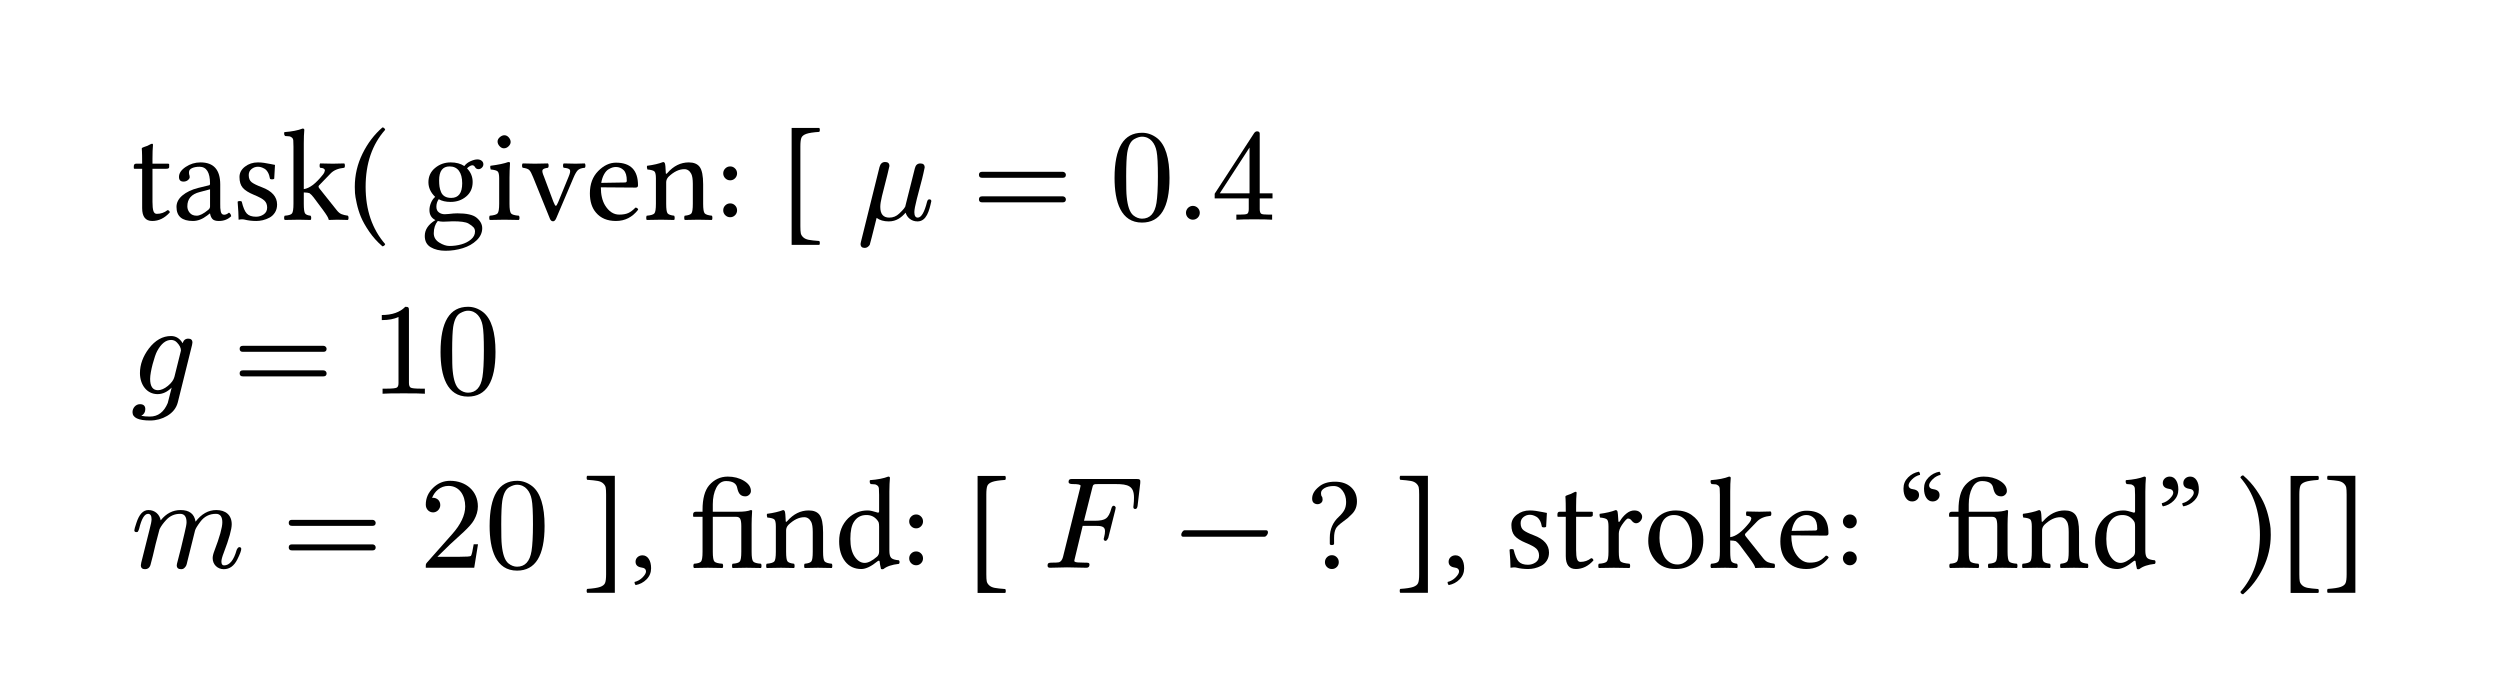
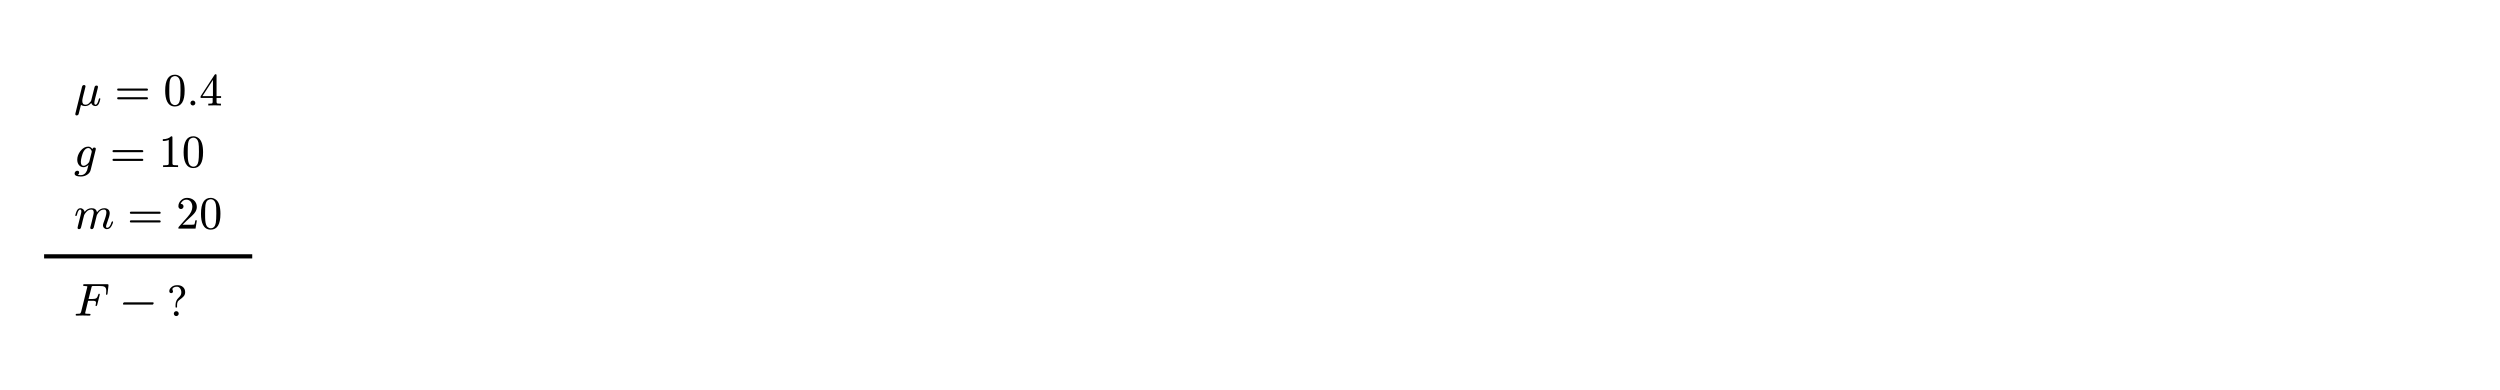
- <svg xmlns="http://www.w3.org/2000/svg" xmlns:xlink="http://www.w3.org/1999/xlink" class="typst-doc" viewBox="0 0 210.652 58.839" width="210.652pt" height="58.839pt">
+ <svg xmlns="http://www.w3.org/2000/svg" xmlns:xlink="http://www.w3.org/1999/xlink" class="typst-doc" viewBox="0 0 595.276 92.752" width="595.276pt" height="92.752pt">
  <g>
-     <g transform="translate(11 18.513)">
-       <g class="typst-text" transform="scale(1, -1)">
-         <use xlink:href="#g5670FDFD309248E80A4C3D75DDECEF54" x="0" fill="#000000" />
-         <use xlink:href="#g8C7082EEA90C35705C529569B9820E8C" x="3.475" fill="#000000" />
-         <use xlink:href="#gF313649039CC7068E00655CC82080ECB" x="8.497" fill="#000000" />
-         <use xlink:href="#gD7B693E2427948E5E488F8FE70F7E852" x="12.783" fill="#000000" />
-         <use xlink:href="#gB4AC13DDEAEE3E364BDD375095B20F50" x="18.412" fill="#000000" />
-         <use xlink:href="#gFB6442CAF5E693AA517BB5D7E53080F7" x="24.438" fill="#000000" />
-         <use xlink:href="#g431F4BEACB1C890751EF24C01954295C" x="29.938" fill="#000000" />
-         <use xlink:href="#gA77B3D14603009C57599548B168712C3" x="32.919" fill="#000000" />
-         <use xlink:href="#g6BAC3AFF4664EF130D5AAD718219BB62" x="38.296" fill="#000000" />
-         <use xlink:href="#g83CBC90E518938A7692C442DBEADA1DB" x="43.21" fill="#000000" />
-         <use xlink:href="#g839C14357D439966A9779E21776AF402" x="49.172" fill="#000000" />
-         <use xlink:href="#gE5FB5A046C08DD29B8070CA720E31146" x="54.517" fill="#000000" />
-       </g>
+     <g transform="translate(10.5 61.039)">
+       <path class="typst-shape" fill="none" stroke="#000000" stroke-width="1" stroke-linecap="butt" stroke-linejoin="miter" stroke-miterlimit="4" d="M 0 0 L 49.56 0 " />
    </g>
-     <g transform="translate(72.18213 18.513)">
+     <g transform="translate(17.6 25.113)">
      <g class="typst-text" transform="scale(1, -1)">
        <use xlink:href="#g65DC30D1A25E97FA19B4B280206A8DE2" x="0" fill="#000000" />
      </g>
    </g>
-     <g transform="translate(81.87068 18.513)">
+     <g transform="translate(27.28856 25.113)">
      <g class="typst-text" transform="scale(1, -1)">
        <use xlink:href="#gE84E5254AB3AE65EEE77069C091CAF9F" x="0" fill="#000000" />
      </g>
    </g>
-     <g transform="translate(93.48424 11)">
+     <g transform="translate(38.90211 17.6)">
      <g class="typst-group">
        <g>
          <g transform="translate(0 7.513)">
            <g class="typst-text" transform="scale(1, -1)">
              <use xlink:href="#g2D5CF817BFB34C4513FD74D3B5148D6F" x="0" fill="#000000" />
            </g>
          </g>
          <g transform="translate(5.5 7.513)">
            <g class="typst-text" transform="scale(1, -1)">
              <use xlink:href="#g312FCD979978CB2BB6191886778F699E" x="0" fill="#000000" />
            </g>
          </g>
          <g transform="translate(8.558 7.513)">
            <g class="typst-text" transform="scale(1, -1)">
              <use xlink:href="#gA21758B57EC83DAFBC1F3C7A6D5DEFAA" x="0" fill="#000000" />
            </g>
          </g>
        </g>
      </g>
    </g>
-     <g transform="translate(11 25.663)">
+     <g transform="translate(17.6 32.263)">
      <g class="typst-group">
        <g>
          <g transform="translate(0 7.513)">
            <g class="typst-text" transform="scale(1, -1)">
              <use xlink:href="#gAF0A7DA8AD3304B0FA06C937037E0B0B" x="0" fill="#000000" />
            </g>
          </g>
          <g transform="translate(8.577556 7.513)">
            <g class="typst-text" transform="scale(1, -1)">
              <use xlink:href="#gE84E5254AB3AE65EEE77069C091CAF9F" x="0" fill="#000000" />
            </g>
          </g>
          <g transform="translate(20.19111 0)">
            <g class="typst-group">
              <g>
                <g transform="translate(0 7.513)">
                  <g class="typst-text" transform="scale(1, -1)">
                    <use xlink:href="#gDA806F335A7CB2117A3E075AE08A5B7D" x="0" fill="#000000" />
                  </g>
                </g>
                <g transform="translate(5.5 7.513)">
                  <g class="typst-text" transform="scale(1, -1)">
                    <use xlink:href="#g2D5CF817BFB34C4513FD74D3B5148D6F" x="0" fill="#000000" />
                  </g>
                </g>
              </g>
            </g>
          </g>
        </g>
      </g>
    </g>
-     <g transform="translate(11 40.326)">
+     <g transform="translate(17.6 46.926)">
      <g class="typst-group">
        <g>
          <g transform="translate(0 7.513)">
            <g class="typst-text" transform="scale(1, -1)">
              <use xlink:href="#gF5D279A772E87DAB2229E35EE893D566" x="0" fill="#000000" />
            </g>
          </g>
          <g transform="translate(12.71356 7.513)">
            <g class="typst-text" transform="scale(1, -1)">
              <use xlink:href="#gE84E5254AB3AE65EEE77069C091CAF9F" x="0" fill="#000000" />
            </g>
          </g>
          <g transform="translate(24.32711 0)">
            <g class="typst-group">
              <g>
                <g transform="translate(0 7.513)">
                  <g class="typst-text" transform="scale(1, -1)">
                    <use xlink:href="#gF281C43E837CD60DAE061EF096485436" x="0" fill="#000000" />
                  </g>
                </g>
                <g transform="translate(5.5 7.513)">
                  <g class="typst-text" transform="scale(1, -1)">
                    <use xlink:href="#g2D5CF817BFB34C4513FD74D3B5148D6F" x="0" fill="#000000" />
                  </g>
                </g>
              </g>
            </g>
          </g>
-           <g transform="translate(35.32711 7.513)">
-             <g class="typst-text" transform="scale(1, -1)">
-               <use xlink:href="#gFEE18B1F80151BA55D74BA1A6BFEEFAE" x="2.75" fill="#000000" />
-               <use xlink:href="#g3F6CD693B26976214E41FE96D143D954" x="6.666" fill="#000000" />
-               <use xlink:href="#g2B0B0CFF6CF7FD864BAC08DA27576509" x="11.833" fill="#000000" />
-               <use xlink:href="#g83CBC90E518938A7692C442DBEADA1DB" x="17.988" fill="#000000" />
-               <use xlink:href="#gF93F6C2FB79347B593789DEA2E8305FB" x="23.95" fill="#000000" />
-               <use xlink:href="#g839C14357D439966A9779E21776AF402" x="29.514" fill="#000000" />
-               <use xlink:href="#gE5FB5A046C08DD29B8070CA720E31146" x="34.858" fill="#000000" />
-             </g>
-           </g>
-           <g transform="translate(76.85104 7.513)">
-             <g class="typst-text" transform="scale(1, -1)">
-               <use xlink:href="#g5E7D6CB61960DC625A9DDA6CC046950" x="0" fill="#000000" />
-             </g>
-           </g>
-           <g transform="translate(85.39804 7.513)">
-             <g class="typst-text" transform="scale(1, -1)">
-               <use xlink:href="#gF6BD46CB2AE72B9E3E6C847A8B95D32B" x="2.75" fill="#000000" />
-               <use xlink:href="#g2021C631908B34152944FF0649457F4A" x="13.659" fill="#000000" />
-               <use xlink:href="#gFEE18B1F80151BA55D74BA1A6BFEEFAE" x="21.189" fill="#000000" />
-               <use xlink:href="#g3F6CD693B26976214E41FE96D143D954" x="25.104" fill="#000000" />
-               <use xlink:href="#gF313649039CC7068E00655CC82080ECB" x="30.271" fill="#000000" />
-               <use xlink:href="#g5670FDFD309248E80A4C3D75DDECEF54" x="34.558" fill="#000000" />
-               <use xlink:href="#g65E1350832213748A7B79CAEE8C8B87D" x="38.033" fill="#000000" />
-               <use xlink:href="#g3360898389405FB9971E3C5C6F0CD2BB" x="42.034" fill="#000000" />
-               <use xlink:href="#gD7B693E2427948E5E488F8FE70F7E852" x="47.577" fill="#000000" />
-               <use xlink:href="#g6BAC3AFF4664EF130D5AAD718219BB62" x="53.206" fill="#000000" />
-               <use xlink:href="#g839C14357D439966A9779E21776AF402" x="58.121" fill="#000000" />
-               <use xlink:href="#gA80B12C0DDC7E176FCACE62746BFEE5" x="63.465" fill="#000000" />
-               <use xlink:href="#g2B0B0CFF6CF7FD864BAC08DA27576509" x="67.59" fill="#000000" />
-               <use xlink:href="#g83CBC90E518938A7692C442DBEADA1DB" x="73.745" fill="#000000" />
-               <use xlink:href="#gF93F6C2FB79347B593789DEA2E8305FB" x="79.707" fill="#000000" />
-               <use xlink:href="#g9D7D5091A6754C8EF6A373DC32C9B9A9" x="85.271" fill="#000000" />
-               <use xlink:href="#g291946BBDF77F602B030A28E9DF641C6" x="92.146" fill="#000000" />
-               <use xlink:href="#gE5FB5A046C08DD29B8070CA720E31146" x="95.423" fill="#000000" />
-               <use xlink:href="#gFEE18B1F80151BA55D74BA1A6BFEEFAE" x="99.338" fill="#000000" />
-             </g>
-           </g>
        </g>
+       </g>
+     </g>
+     <g transform="translate(17.6 75.152)">
+       <g class="typst-text" transform="scale(1, -1)">
+         <use xlink:href="#g5E7D6CB61960DC625A9DDA6CC046950" x="0" fill="#000000" />
+       </g>
+     </g>
+     <g transform="translate(26.147 75.152)">
+       <g class="typst-text" transform="scale(1, -1)">
+         <use xlink:href="#gF6BD46CB2AE72B9E3E6C847A8B95D32B" x="2.75" fill="#000000" />
+         <use xlink:href="#g2021C631908B34152944FF0649457F4A" x="13.659" fill="#000000" />
      </g>
    </g>
  </g>
  <defs id="glyph">
-     <symbol id="g5670FDFD309248E80A4C3D75DDECEF54" overflow="visible">
-       <path d="M 0.473 4.721 L 0.978 4.721 Q 0.978 5.14 0.972 5.414 Q 0.967 5.688 0.961 5.771 Q 0.956 5.854 0.951 5.908 Q 0.945 5.962 0.945 5.994 Q 0.945 6.075 1.187 6.145 Q 1.38 6.198 1.563 6.3 Q 1.746 6.397 1.805 6.402 Q 1.891 6.402 1.891 6.306 Q 1.848 5.865 1.848 5.146 L 1.848 4.721 L 3.169 4.721 Q 3.255 4.721 3.255 4.651 L 3.255 4.431 Q 3.255 4.286 2.992 4.292 L 1.848 4.292 L 1.848 1.509 Q 1.848 0.972 1.926 0.733 Q 2.003 0.494 2.213 0.494 Q 2.718 0.494 3.115 0.806 Q 3.282 0.795 3.309 0.618 Q 2.659 -0.107 1.826 -0.107 Q 0.978 -0.107 0.978 0.978 L 0.978 4.292 L 0.328 4.292 Q 0.274 4.292 0.274 4.356 L 0.274 4.501 Q 0.274 4.721 0.473 4.721 Z " />
-     </symbol>
-     <symbol id="g8C7082EEA90C35705C529569B9820E8C" overflow="visible">
-       <path d="M 3.223 2.562 L 2.353 2.331 Q 1.305 2.068 1.311 1.123 Q 1.311 0.827 1.512 0.583 Q 1.713 0.338 2.1 0.338 Q 2.476 0.338 3.067 0.827 Q 3.223 0.951 3.223 1.112 L 3.223 2.562 Z M 3.223 0.526 L 3.201 0.526 L 2.981 0.354 Q 2.385 -0.107 1.783 -0.107 Q 0.397 -0.107 0.397 1.08 Q 0.397 1.627 0.897 2.046 Q 1.396 2.465 2.213 2.675 L 3.158 2.906 Q 3.223 2.927 3.223 3.035 Q 3.223 4.463 2.331 4.463 Q 1.966 4.463 1.708 4.348 Q 1.45 4.232 1.45 4.001 Q 1.45 3.846 1.472 3.787 Q 1.504 3.722 1.509 3.588 Q 1.509 3.464 1.359 3.338 Q 1.208 3.212 0.988 3.212 Q 0.602 3.212 0.607 3.609 Q 0.607 4.071 1.174 4.45 Q 1.74 4.829 2.422 4.829 Q 4.082 4.829 4.082 2.97 L 4.082 1.354 Q 4.082 1.123 4.087 0.991 Q 4.093 0.859 4.125 0.704 Q 4.157 0.548 4.23 0.483 Q 4.302 0.419 4.41 0.419 Q 4.608 0.419 4.818 0.596 Q 4.974 0.51 5.006 0.295 Q 4.587 -0.113 3.958 -0.107 Q 3.583 -0.107 3.429 0.056 Q 3.276 0.22 3.223 0.526 Z " />
-     </symbol>
-     <symbol id="gF313649039CC7068E00655CC82080ECB" overflow="visible">
-       <path d="M 0.526 1.52 Q 0.58 1.574 0.698 1.574 Q 0.816 1.574 0.87 1.531 Q 1.047 0.784 1.3 0.518 Q 1.552 0.252 2.079 0.252 Q 2.433 0.252 2.723 0.451 Q 3.013 0.65 3.013 1.021 Q 3.013 1.386 2.788 1.606 Q 2.562 1.826 1.891 2.1 Q 1.23 2.374 0.956 2.694 Q 0.682 3.013 0.682 3.599 Q 0.682 4.114 1.144 4.471 Q 1.606 4.829 2.234 4.829 Q 2.487 4.829 2.75 4.791 Q 3.013 4.753 3.306 4.692 Q 3.599 4.63 3.674 4.619 Q 3.652 4.034 3.609 3.454 Q 3.556 3.4 3.432 3.4 Q 3.309 3.4 3.255 3.443 Q 3.201 3.771 3.075 3.991 Q 2.949 4.211 2.777 4.305 Q 2.605 4.399 2.479 4.431 Q 2.353 4.463 2.234 4.463 Q 1.939 4.463 1.7 4.273 Q 1.461 4.082 1.461 3.76 Q 1.461 3.346 1.711 3.156 Q 1.96 2.965 2.562 2.739 Q 3.851 2.261 3.851 1.278 Q 3.851 0.892 3.668 0.604 Q 3.486 0.317 3.201 0.169 Q 2.917 0.021 2.64 -0.043 Q 2.363 -0.107 2.1 -0.107 Q 1.563 -0.107 1.101 0.011 Q 1.026 0.032 0.881 0.032 Q 0.773 0.032 0.607 0 Q 0.602 0.575 0.526 1.52 Z " />
-     </symbol>
-     <symbol id="gD7B693E2427948E5E488F8FE70F7E852" overflow="visible">
-       <path d="M 0.945 1.343 L 0.945 6.15 Q 0.945 6.504 0.929 6.679 Q 0.913 6.854 0.792 6.937 Q 0.671 7.02 0.604 7.025 Q 0.537 7.031 0.242 7.052 Q 0.118 7.176 0.177 7.38 Q 1.155 7.455 1.713 7.681 Q 1.858 7.681 1.858 7.568 Q 1.815 7.127 1.815 6.413 L 1.815 2.578 Q 2.17 2.626 2.562 2.917 Q 2.959 3.212 3.443 3.819 Q 3.497 3.883 3.531 3.956 Q 3.566 4.028 3.588 4.125 Q 3.609 4.222 3.51 4.294 Q 3.411 4.367 3.19 4.377 Q 3.147 4.42 3.147 4.552 Q 3.147 4.684 3.19 4.743 Q 3.695 4.721 4.27 4.721 Q 4.721 4.721 5.226 4.743 Q 5.28 4.689 5.28 4.555 Q 5.28 4.42 5.226 4.377 Q 4.458 4.302 4.071 3.894 L 3.104 2.895 Q 3.062 2.852 3.056 2.782 Q 3.056 2.729 3.137 2.626 L 4.587 0.806 Q 4.786 0.553 4.99 0.47 Q 5.194 0.387 5.532 0.338 Q 5.586 0.285 5.586 0.153 Q 5.586 0.021 5.532 -0.021 Q 5.092 0 4.63 0 Q 4.388 0 3.948 -0.021 Q 3.905 -0.021 3.905 0.032 Q 3.883 0.209 3.443 0.806 L 2.643 1.88 Q 2.465 2.116 2.288 2.24 Q 2.143 2.288 1.815 2.299 L 1.815 1.343 Q 1.815 0.693 1.92 0.534 Q 2.025 0.376 2.385 0.338 Q 2.438 0.285 2.441 0.153 Q 2.444 0.021 2.385 -0.021 Q 1.88 0 1.386 0 Q 0.935 0 0.209 -0.021 Q 0.156 0.021 0.156 0.153 Q 0.156 0.285 0.209 0.338 Q 0.693 0.371 0.819 0.526 Q 0.945 0.682 0.945 1.343 Z " />
-     </symbol>
-     <symbol id="gB4AC13DDEAEE3E364BDD375095B20F50" overflow="visible">
-       <path d="M 0.483 2.771 Q 0.483 4.243 1.133 5.564 Q 1.783 6.886 2.814 7.777 Q 2.981 7.767 3.045 7.579 Q 1.396 5.72 1.396 2.771 Q 1.396 -0.156 3.045 -2.057 Q 2.992 -2.213 2.814 -2.245 Q 2.165 -1.687 1.697 -1.002 Q 1.23 -0.317 1.004 0.226 Q 0.779 0.768 0.647 1.37 Q 0.516 1.971 0.5 2.24 Q 0.483 2.508 0.483 2.771 Z " />
-     </symbol>
-     <symbol id="gFB6442CAF5E693AA517BB5D7E53080F7" overflow="visible">
-       <path d="M 3.507 3.067 Q 3.507 3.749 3.233 4.12 Q 2.959 4.49 2.444 4.49 Q 1.563 4.49 1.563 3.319 Q 1.563 3.013 1.595 2.788 Q 1.627 2.562 1.727 2.326 Q 1.826 2.089 2.041 1.963 Q 2.256 1.837 2.583 1.837 Q 3.507 1.837 3.507 3.067 Z M 1.45 -0.107 Q 1.112 -0.516 1.112 -1.144 Q 1.112 -1.638 1.574 -1.926 Q 2.036 -2.213 2.433 -2.213 Q 2.949 -2.213 3.432 -2.079 Q 3.916 -1.944 4.251 -1.66 Q 4.587 -1.375 4.587 -0.999 Q 4.587 -0.79 4.466 -0.647 Q 4.345 -0.505 4.028 -0.317 Q 3.69 -0.129 2.696 -0.134 Q 2.643 -0.134 2.366 -0.15 Q 2.089 -0.167 1.891 -0.167 Q 1.649 -0.161 1.45 -0.107 Z M 4.882 4.259 Q 4.673 4.259 4.576 4.453 Q 4.49 4.587 4.356 4.587 Q 4.259 4.587 4.12 4.498 Q 3.98 4.41 3.916 4.324 Q 4.388 3.84 4.388 3.18 Q 4.388 2.412 3.843 1.955 Q 3.298 1.499 2.53 1.499 Q 1.923 1.499 1.531 1.729 Q 1.332 1.456 1.332 1.09 Q 1.332 0.773 1.542 0.618 Q 1.751 0.462 2.036 0.462 L 2.363 0.483 Q 2.804 0.537 3.104 0.537 Q 4.27 0.537 4.71 0.177 Q 5.194 -0.22 5.194 -0.714 Q 5.194 -1.284 4.727 -1.732 Q 4.259 -2.181 3.558 -2.398 Q 2.857 -2.616 2.1 -2.616 Q 1.364 -2.616 0.859 -2.32 Q 0.354 -2.025 0.354 -1.364 Q 0.354 -0.575 1.251 -0.032 Q 0.747 0.22 0.747 0.816 Q 0.747 1.112 0.878 1.426 Q 1.01 1.74 1.23 1.923 Q 0.661 2.471 0.661 3.158 Q 0.661 3.894 1.222 4.361 Q 1.783 4.829 2.541 4.829 Q 3.223 4.829 3.685 4.522 Q 3.883 4.786 4.214 4.933 Q 4.544 5.081 4.786 5.081 Q 5.006 5.081 5.148 4.966 Q 5.291 4.85 5.291 4.673 Q 5.291 4.506 5.164 4.383 Q 5.038 4.259 4.882 4.259 Z " />
-     </symbol>
-     <symbol id="g431F4BEACB1C890751EF24C01954295C" overflow="visible">
-       <path d="M 0.988 6.59 Q 0.988 6.789 1.176 6.953 Q 1.364 7.117 1.563 7.117 Q 1.772 7.117 1.931 6.934 Q 2.089 6.751 2.089 6.547 Q 2.089 6.359 1.915 6.188 Q 1.74 6.016 1.52 6.016 Q 1.321 6.016 1.155 6.198 Q 0.988 6.381 0.988 6.59 Z M 1.993 1.343 Q 1.993 0.682 2.124 0.529 Q 2.256 0.376 2.782 0.338 Q 2.836 0.285 2.836 0.153 Q 2.836 0.021 2.782 -0.021 Q 2.057 0 1.563 0 Q 1.058 0 0.328 -0.021 Q 0.285 0.021 0.285 0.153 Q 0.285 0.285 0.328 0.338 Q 0.854 0.381 0.988 0.532 Q 1.123 0.682 1.123 1.343 L 1.123 3.486 Q 1.123 3.948 0.996 4.069 Q 0.87 4.189 0.408 4.232 Q 0.344 4.42 0.387 4.544 Q 1.407 4.678 1.891 4.861 Q 2.036 4.861 2.036 4.786 Q 1.993 4.082 1.993 3.534 L 1.993 1.343 Z " />
-     </symbol>
-     <symbol id="gA77B3D14603009C57599548B168712C3" overflow="visible">
-       <path d="M 3.577 4.377 Q 3.523 4.42 3.521 4.552 Q 3.518 4.684 3.577 4.743 Q 4.125 4.721 4.587 4.721 Q 4.915 4.721 5.355 4.743 Q 5.409 4.689 5.411 4.555 Q 5.414 4.42 5.355 4.377 Q 4.936 4.34 4.767 4.168 Q 4.598 3.996 4.415 3.566 L 2.949 0.124 Q 2.841 -0.129 2.686 -0.134 Q 2.498 -0.134 2.412 0.097 L 1.004 3.577 Q 0.822 4.039 0.677 4.184 Q 0.532 4.329 0.124 4.377 Q 0.07 4.42 0.067 4.552 Q 0.064 4.684 0.124 4.743 Q 0.784 4.721 1.144 4.721 Q 1.531 4.721 2.256 4.743 Q 2.31 4.689 2.31 4.555 Q 2.31 4.42 2.256 4.377 Q 1.842 4.324 1.791 4.179 Q 1.74 4.034 1.912 3.642 L 2.707 1.52 Q 2.841 1.182 2.911 1.168 Q 2.981 1.155 3.115 1.482 L 4.001 3.642 Q 4.179 4.061 4.098 4.203 Q 4.018 4.345 3.577 4.377 Z " />
-     </symbol>
-     <symbol id="g6BAC3AFF4664EF130D5AAD718219BB62" overflow="visible">
-       <path d="M 1.364 3.104 L 3.357 3.137 Q 3.523 3.137 3.518 3.287 Q 3.518 3.916 3.25 4.179 Q 2.981 4.442 2.605 4.442 Q 2.46 4.442 2.32 4.404 Q 2.181 4.367 1.977 4.246 Q 1.772 4.125 1.606 3.83 Q 1.439 3.534 1.364 3.104 Z M 4.249 1.021 Q 4.437 1.01 4.479 0.849 Q 3.744 -0.107 2.605 -0.107 Q 1.515 -0.107 0.924 0.596 Q 0.408 1.192 0.408 2.224 Q 0.408 3.389 1.106 4.098 Q 1.805 4.807 2.605 4.807 Q 4.463 4.807 4.463 2.895 Q 4.463 2.707 4.259 2.707 L 1.332 2.729 Q 1.332 1.805 1.681 1.219 Q 2.165 0.43 2.884 0.43 Q 3.346 0.43 3.639 0.561 Q 3.932 0.693 4.249 1.021 Z " />
-     </symbol>
-     <symbol id="g83CBC90E518938A7692C442DBEADA1DB" overflow="visible">
-       <path d="M 2.025 3.937 Q 2.804 4.829 3.83 4.829 Q 4.458 4.829 4.743 4.453 Q 5.038 4.055 5.038 2.981 L 5.038 1.343 Q 5.038 0.693 5.164 0.54 Q 5.291 0.387 5.774 0.338 Q 5.817 0.285 5.817 0.153 Q 5.817 0.021 5.774 -0.021 Q 5.113 0 4.608 0 Q 4.146 0 3.486 -0.021 Q 3.443 0.032 3.443 0.164 Q 3.443 0.295 3.486 0.338 Q 3.937 0.381 4.052 0.537 Q 4.168 0.693 4.168 1.343 L 4.168 3.013 Q 4.168 3.599 4.039 3.862 Q 3.83 4.259 3.454 4.259 Q 2.782 4.259 2.111 3.609 Q 1.923 3.4 1.923 3.147 L 1.923 1.343 Q 1.923 0.693 2.038 0.54 Q 2.154 0.387 2.594 0.338 Q 2.637 0.285 2.64 0.153 Q 2.643 0.021 2.594 -0.021 Q 1.934 0 1.499 0 Q 0.951 0 0.285 -0.021 Q 0.242 0.021 0.242 0.153 Q 0.242 0.285 0.285 0.338 Q 0.8 0.381 0.929 0.532 Q 1.058 0.682 1.058 1.343 L 1.058 3.486 Q 1.058 3.948 0.932 4.069 Q 0.806 4.189 0.338 4.232 Q 0.274 4.42 0.317 4.544 Q 1.133 4.651 1.67 4.861 Q 1.756 4.861 1.805 4.775 Q 1.869 4.641 1.891 3.937 Q 1.891 3.792 2.025 3.937 Z " />
-     </symbol>
-     <symbol id="g839C14357D439966A9779E21776AF402" overflow="visible">
-       <path d="M 0.768 3.905 Q 0.768 4.146 0.94 4.318 Q 1.112 4.49 1.354 4.49 Q 1.595 4.49 1.764 4.318 Q 1.934 4.146 1.934 3.905 Q 1.934 3.663 1.764 3.491 Q 1.595 3.319 1.354 3.319 Q 1.112 3.319 0.94 3.491 Q 0.768 3.663 0.768 3.905 Z M 0.768 0.792 Q 0.768 1.037 0.94 1.206 Q 1.112 1.375 1.354 1.375 Q 1.595 1.375 1.764 1.206 Q 1.934 1.037 1.934 0.792 Q 1.934 0.548 1.764 0.379 Q 1.595 0.209 1.354 0.209 Q 1.112 0.209 0.94 0.379 Q 0.768 0.548 0.768 0.792 Z " />
-     </symbol>
-     <symbol id="gE5FB5A046C08DD29B8070CA720E31146" overflow="visible">
-       <path d="M 1.187 -2.122 L 1.187 7.734 L 3.518 7.734 Q 3.561 7.681 3.564 7.571 Q 3.566 7.46 3.518 7.401 Q 2.739 7.348 2.42 7.232 Q 2.1 7.117 2.011 6.907 Q 1.923 6.698 1.923 6.171 L 1.923 -0.548 Q 1.923 -0.956 1.958 -1.139 Q 1.993 -1.321 2.162 -1.48 Q 2.331 -1.638 2.629 -1.695 Q 2.927 -1.751 3.518 -1.794 Q 3.561 -1.848 3.564 -1.958 Q 3.566 -2.068 3.518 -2.122 L 1.187 -2.122 Z " />
-     </symbol>
    <symbol id="g65DC30D1A25E97FA19B4B280206A8DE2" overflow="visible">
      <path d="M 6.292 1.562 C 6.292 1.661 6.237 1.716 6.116 1.716 C 6.028 1.716 5.962 1.639 5.929 1.496 C 5.709 0.616 5.445 0.176 5.148 0.176 C 4.961 0.176 4.862 0.33 4.862 0.638 C 4.862 0.825 4.928 1.199 5.071 1.749 L 5.379 2.926 C 5.478 3.322 5.566 3.597 5.632 3.938 L 5.698 4.246 C 5.72 4.323 5.731 4.378 5.731 4.4 C 5.731 4.631 5.61 4.741 5.368 4.741 C 5.126 4.741 4.972 4.609 4.906 4.334 L 4.114 1.188 C 4.114 1.067 3.938 0.847 3.586 0.517 C 3.344 0.286 3.069 0.176 2.75 0.176 C 2.244 0.176 1.991 0.473 1.991 1.078 C 1.991 1.287 2.035 1.584 2.134 1.991 L 2.596 3.817 C 2.684 4.158 2.739 4.4 2.761 4.521 C 2.761 4.752 2.64 4.862 2.398 4.862 C 2.156 4.862 2.002 4.719 1.925 4.433 L 0.363 -1.859 C 0.341 -1.947 0.33 -2.002 0.33 -2.035 C 0.33 -2.266 0.451 -2.376 0.682 -2.376 C 0.847 -2.376 0.979 -2.288 1.1 -2.123 C 1.133 -2.046 1.32 -1.287 1.683 0.154 C 1.947 -0.044 2.288 -0.143 2.706 -0.143 C 3.355 -0.143 3.784 0.198 4.125 0.594 C 4.246 0.187 4.609 -0.143 5.126 -0.143 C 5.885 -0.143 6.116 0.748 6.292 1.562 Z " />
    </symbol>
    <symbol id="gE84E5254AB3AE65EEE77069C091CAF9F" overflow="visible">
      <path d="M 7.678 4.037 L 0.88 4.037 C 0.704 4.037 0.616 3.949 0.616 3.784 C 0.616 3.619 0.704 3.531 0.88 3.531 L 7.678 3.531 C 7.854 3.531 7.942 3.619 7.942 3.784 C 7.942 3.916 7.821 4.037 7.678 4.037 Z M 7.678 1.969 L 0.88 1.969 C 0.704 1.969 0.616 1.881 0.616 1.716 C 0.616 1.551 0.704 1.463 0.88 1.463 L 7.678 1.463 C 7.854 1.463 7.942 1.551 7.942 1.716 C 7.942 1.859 7.821 1.969 7.678 1.969 Z " />
    </symbol>
    <symbol id="g2D5CF817BFB34C4513FD74D3B5148D6F" overflow="visible">
      <path d="M 2.739 -0.242 C 4.29 -0.242 5.06 1.012 5.06 3.52 C 5.06 5.203 4.708 6.325 4.015 6.875 C 3.63 7.172 3.201 7.326 2.75 7.326 C 1.199 7.326 0.429 6.061 0.429 3.52 C 0.429 1.496 0.968 -0.242 2.739 -0.242 Z M 3.971 5.764 C 4.048 5.379 4.081 4.675 4.081 3.652 C 4.081 2.64 4.037 1.892 3.96 1.408 C 3.817 0.528 3.41 0.088 2.739 0.088 C 2.486 0.088 2.233 0.187 2.002 0.374 C 1.705 0.627 1.529 1.144 1.452 1.936 C 1.419 2.211 1.408 2.783 1.408 3.652 C 1.408 4.609 1.441 5.28 1.496 5.643 C 1.595 6.248 1.793 6.633 2.101 6.798 C 2.343 6.93 2.552 6.996 2.739 6.996 C 3.454 6.996 3.85 6.413 3.971 5.764 Z " />
    </symbol>
    <symbol id="g312FCD979978CB2BB6191886778F699E" overflow="visible">
      <path d="M 2.112 0.583 C 2.112 0.902 1.848 1.166 1.529 1.166 C 1.21 1.166 0.946 0.902 0.946 0.583 C 0.946 0.264 1.21 0 1.529 0 C 1.848 0 2.112 0.264 2.112 0.583 Z " />
    </symbol>
    <symbol id="gA21758B57EC83DAFBC1F3C7A6D5DEFAA" overflow="visible">
      <path d="M 3.883 7.447 C 3.784 7.447 3.696 7.392 3.63 7.293 L 0.308 2.189 L 0.308 1.793 L 3.179 1.793 L 3.179 0.891 C 3.179 0.693 3.135 0.561 3.058 0.506 C 2.981 0.451 2.772 0.429 2.409 0.429 L 2.134 0.429 L 2.134 0 C 2.453 0.022 2.959 0.033 3.641 0.033 C 4.323 0.033 4.829 0.022 5.148 0 L 5.148 0.429 L 4.873 0.429 C 4.51 0.429 4.301 0.451 4.224 0.506 C 4.147 0.561 4.103 0.693 4.103 0.891 L 4.103 1.793 L 5.181 1.793 L 5.181 2.222 L 4.103 2.222 L 4.103 7.26 C 4.103 7.37 4.026 7.447 3.883 7.447 Z M 3.245 6.083 L 3.245 2.222 L 0.737 2.222 Z " />
    </symbol>
    <symbol id="gAF0A7DA8AD3304B0FA06C937037E0B0B" overflow="visible">
      <path d="M 0.165 -1.551 C 0.165 -2.024 0.66 -2.255 1.65 -2.255 C 2.167 -2.255 2.651 -2.123 3.08 -1.87 C 3.564 -1.584 3.861 -1.199 3.982 -0.726 L 5.181 4.103 C 5.203 4.213 5.214 4.279 5.214 4.312 C 5.214 4.532 5.093 4.642 4.862 4.642 C 4.62 4.642 4.466 4.51 4.389 4.257 C 4.147 4.664 3.817 4.862 3.41 4.862 C 2.706 4.862 2.079 4.51 1.54 3.806 C 1.045 3.146 0.792 2.453 0.792 1.738 C 0.792 0.781 1.353 -0.033 2.277 -0.033 C 2.706 -0.033 3.102 0.154 3.465 0.517 L 3.135 -0.781 C 2.816 -1.54 2.321 -1.925 1.628 -1.925 C 1.342 -1.925 1.1 -1.903 0.902 -1.859 C 1.133 -1.738 1.243 -1.551 1.243 -1.298 C 1.243 -1.023 1.089 -0.88 0.792 -0.88 C 0.44 -0.88 0.165 -1.199 0.165 -1.551 Z M 3.916 4.312 C 4.136 4.081 4.246 3.861 4.246 3.641 C 4.246 3.63 4.235 3.575 4.213 3.498 L 3.696 1.419 C 3.63 1.166 3.443 0.902 3.146 0.66 C 2.849 0.418 2.563 0.297 2.31 0.297 C 1.87 0.297 1.65 0.616 1.65 1.254 C 1.65 1.859 2.024 3.201 2.244 3.597 C 2.585 4.224 2.97 4.532 3.421 4.532 C 3.619 4.532 3.784 4.455 3.916 4.312 Z " />
    </symbol>
    <symbol id="gDA806F335A7CB2117A3E075AE08A5B7D" overflow="visible">
      <path d="M 2.959 7.326 C 2.508 6.864 1.848 6.633 0.979 6.633 L 0.979 6.204 C 1.551 6.204 2.024 6.292 2.387 6.468 L 2.387 0.902 C 2.387 0.704 2.343 0.572 2.244 0.517 C 2.145 0.462 1.87 0.429 1.43 0.429 L 1.045 0.429 L 1.045 0 C 1.32 0.022 1.914 0.033 2.827 0.033 C 3.74 0.033 4.334 0.022 4.609 0 L 4.609 0.429 L 4.224 0.429 C 3.773 0.429 3.498 0.462 3.41 0.517 C 3.322 0.572 3.267 0.704 3.267 0.902 L 3.267 6.996 C 3.267 7.26 3.245 7.326 2.959 7.326 Z " />
    </symbol>
    <symbol id="gF5D279A772E87DAB2229E35EE893D566" overflow="visible">
      <path d="M 7.227 4.862 C 6.556 4.862 5.973 4.532 5.478 3.883 C 5.379 4.532 4.961 4.862 4.213 4.862 C 3.564 4.862 3.003 4.576 2.541 3.993 C 2.453 4.477 2.068 4.862 1.507 4.862 C 1.056 4.862 0.726 4.499 0.495 3.784 C 0.374 3.432 0.319 3.223 0.319 3.157 C 0.319 3.058 0.374 3.003 0.495 3.003 C 0.55 3.003 0.583 3.014 0.616 3.036 C 0.671 3.135 0.704 3.212 0.726 3.289 C 0.924 4.125 1.177 4.543 1.474 4.543 C 1.672 4.543 1.771 4.389 1.771 4.081 C 1.771 3.938 1.716 3.641 1.595 3.19 L 0.968 0.693 C 0.924 0.561 0.869 0.275 0.869 0.209 C 0.869 -0.011 0.99 -0.121 1.221 -0.121 C 1.441 -0.121 1.595 -0.011 1.672 0.209 C 1.683 0.264 1.76 0.539 1.881 1.012 L 2.112 1.991 L 2.442 3.245 C 2.563 3.498 2.75 3.751 2.992 4.015 C 3.311 4.367 3.707 4.543 4.18 4.543 C 4.543 4.543 4.719 4.301 4.719 3.828 C 4.719 3.685 4.664 3.388 4.554 2.937 L 4.257 1.683 C 4.18 1.364 4.004 0.704 3.916 0.352 C 3.905 0.275 3.894 0.231 3.894 0.209 C 3.894 -0.011 4.015 -0.121 4.257 -0.121 C 4.378 -0.121 4.466 -0.088 4.543 -0.011 C 4.708 0.154 4.719 0.231 4.785 0.528 L 5.434 3.135 C 5.467 3.278 5.621 3.531 5.885 3.883 C 6.215 4.323 6.655 4.543 7.194 4.543 C 7.557 4.543 7.733 4.301 7.733 3.828 C 7.733 3.399 7.513 2.596 7.062 1.419 C 6.963 1.166 6.919 0.957 6.919 0.814 C 6.919 0.275 7.326 -0.121 7.854 -0.121 C 8.349 -0.121 8.723 0.154 8.998 0.704 C 9.218 1.144 9.328 1.441 9.328 1.584 C 9.328 1.683 9.273 1.738 9.152 1.738 C 9.075 1.727 8.998 1.628 8.943 1.507 C 8.701 0.638 8.349 0.198 7.876 0.198 C 7.733 0.198 7.656 0.308 7.656 0.517 C 7.656 0.682 7.722 0.924 7.854 1.265 C 8.305 2.442 8.525 3.245 8.525 3.663 C 8.525 4.444 8.008 4.862 7.227 4.862 Z " />
    </symbol>
    <symbol id="gF281C43E837CD60DAE061EF096485436" overflow="visible">
      <path d="M 2.607 7.326 C 2.046 7.326 1.573 7.128 1.166 6.732 C 0.759 6.336 0.55 5.874 0.55 5.313 C 0.55 4.939 0.825 4.664 1.166 4.664 C 1.496 4.664 1.771 4.95 1.771 5.28 C 1.771 5.643 1.507 5.896 1.155 5.896 C 1.122 5.896 1.1 5.896 1.078 5.885 C 1.287 6.424 1.771 6.897 2.464 6.897 C 3.366 6.897 3.872 6.116 3.872 5.17 C 3.872 4.433 3.498 3.641 2.75 2.805 L 0.682 0.473 C 0.539 0.308 0.55 0.319 0.55 0 L 4.631 0 L 4.95 1.98 L 4.587 1.98 C 4.499 1.419 4.422 1.1 4.356 1.001 C 4.301 0.946 3.971 0.924 3.366 0.924 L 1.529 0.924 L 2.596 1.969 C 3.344 2.673 4.29 3.432 4.609 4.015 C 4.829 4.4 4.939 4.785 4.939 5.17 C 4.939 6.468 3.927 7.326 2.607 7.326 Z " />
    </symbol>
-     <symbol id="gFEE18B1F80151BA55D74BA1A6BFEEFAE" overflow="visible">
-       <path d="M 2.729 7.745 L 2.729 -2.111 L 0.397 -2.111 Q 0.354 -2.068 0.354 -1.947 Q 0.354 -1.826 0.397 -1.783 Q 1.176 -1.729 1.496 -1.614 Q 1.815 -1.499 1.904 -1.289 Q 1.993 -1.08 1.993 -0.548 L 1.993 6.171 Q 1.993 6.58 1.958 6.76 Q 1.923 6.939 1.754 7.101 Q 1.584 7.262 1.286 7.315 Q 0.988 7.369 0.397 7.412 Q 0.354 7.455 0.354 7.579 Q 0.354 7.702 0.397 7.745 L 2.729 7.745 Z " />
-     </symbol>
-     <symbol id="g3F6CD693B26976214E41FE96D143D954" overflow="visible">
-       <path d="M 1.144 1.047 Q 1.472 1.047 1.67 0.749 Q 1.869 0.451 1.869 -0.043 Q 1.869 -0.591 1.485 -0.978 Q 1.101 -1.364 0.569 -1.461 Q 0.473 -1.364 0.473 -1.198 Q 0.87 -1.101 1.155 -0.808 Q 1.439 -0.516 1.439 -0.317 Q 1.439 -0.021 1.047 0.021 Q 0.564 0.097 0.559 0.505 Q 0.559 0.736 0.725 0.892 Q 0.892 1.047 1.144 1.047 Z " />
-     </symbol>
-     <symbol id="g2B0B0CFF6CF7FD864BAC08DA27576509" overflow="visible">
-       <path d="M 5.172 1.343 Q 5.172 0.682 5.304 0.529 Q 5.436 0.376 5.962 0.338 Q 6.005 0.285 6.005 0.153 Q 6.005 0.021 5.962 -0.021 Q 5.146 0 4.74 0 Q 4.334 0 3.566 -0.021 Q 3.523 0.021 3.521 0.153 Q 3.518 0.285 3.566 0.338 Q 4.05 0.371 4.176 0.526 Q 4.302 0.682 4.302 1.343 L 4.302 3.507 Q 4.302 3.937 4.214 4.114 Q 4.125 4.292 3.873 4.292 L 1.901 4.292 L 1.901 1.343 Q 1.901 0.682 2.033 0.529 Q 2.165 0.376 2.718 0.338 Q 2.771 0.285 2.771 0.153 Q 2.771 0.021 2.718 -0.021 Q 1.993 0 1.472 0 Q 1.063 0 0.317 -0.021 Q 0.263 0.021 0.263 0.153 Q 0.263 0.285 0.317 0.338 Q 0.79 0.371 0.913 0.526 Q 1.037 0.682 1.037 1.343 L 1.037 4.292 L 0.295 4.292 Q 0.242 4.292 0.242 4.356 L 0.242 4.501 Q 0.242 4.721 0.494 4.721 L 1.037 4.721 L 1.037 4.882 Q 1.037 6.29 1.595 6.95 Q 2.224 7.675 3.158 7.681 Q 3.937 7.681 4.525 7.326 Q 5.113 6.972 5.113 6.467 Q 5.113 6.29 4.971 6.153 Q 4.829 6.016 4.641 6.016 Q 4.367 6.016 4.203 6.177 Q 4.039 6.338 3.958 6.73 Q 3.851 7.299 3.024 7.305 Q 2.487 7.305 2.194 6.738 Q 1.901 6.171 1.901 5.344 L 1.901 4.721 L 4.071 4.721 Q 4.753 4.721 5.103 4.861 Q 5.21 4.861 5.215 4.796 Q 5.172 4.093 5.172 3.663 L 5.172 1.343 Z " />
-     </symbol>
-     <symbol id="gF93F6C2FB79347B593789DEA2E8305FB" overflow="visible">
-       <path d="M 3.797 1.364 L 3.797 3.454 Q 3.797 3.706 3.762 3.811 Q 3.728 3.916 3.609 4.05 Q 3.271 4.447 2.718 4.442 Q 2.057 4.442 1.692 3.894 Q 1.375 3.443 1.375 2.433 Q 1.375 1.466 1.738 0.937 Q 2.1 0.408 2.583 0.408 Q 3.013 0.408 3.62 0.935 Q 3.797 1.09 3.797 1.364 Z M 3.674 0.553 Q 2.868 -0.107 2.299 -0.107 Q 1.429 -0.107 0.929 0.54 Q 0.43 1.187 0.43 2.234 Q 0.43 3.411 1.187 4.168 Q 1.88 4.829 2.836 4.829 Q 3.002 4.829 3.201 4.78 Q 3.4 4.732 3.542 4.686 Q 3.685 4.641 3.695 4.641 Q 3.792 4.641 3.797 4.743 L 3.797 6.15 Q 3.797 6.504 3.779 6.679 Q 3.76 6.854 3.639 6.937 Q 3.518 7.02 3.454 7.025 Q 3.389 7.031 3.088 7.052 Q 2.965 7.176 3.024 7.38 Q 4.001 7.455 4.565 7.681 Q 4.71 7.681 4.71 7.568 Q 4.667 7.127 4.662 6.413 L 4.662 1.429 Q 4.662 0.999 4.812 0.835 Q 4.963 0.671 5.468 0.628 Q 5.521 0.575 5.521 0.475 Q 5.521 0.376 5.468 0.328 Q 4.587 0.231 4.168 -0.107 Q 4.071 -0.15 3.958 -0.107 Q 3.862 0.279 3.84 0.537 Q 3.83 0.591 3.773 0.591 Q 3.717 0.591 3.674 0.553 Z " />
-     </symbol>
    <symbol id="g5E7D6CB61960DC625A9DDA6CC046950" overflow="visible">
      <path d="M 2.189 7.216 C 2.189 7.106 2.31 7.051 2.541 7.051 C 2.981 7.051 3.201 7.007 3.201 6.908 C 3.201 6.875 3.179 6.798 3.146 6.655 L 1.716 0.902 C 1.65 0.66 1.54 0.517 1.386 0.462 C 1.309 0.44 1.111 0.429 0.77 0.429 C 0.528 0.429 0.418 0.407 0.418 0.176 C 0.418 0.055 0.484 0 0.627 0 L 2.057 0.033 L 3.685 0 C 3.861 0 3.949 0.088 3.949 0.253 C 3.949 0.44 3.828 0.429 3.542 0.429 C 3.058 0.429 2.783 0.451 2.717 0.506 C 2.684 0.517 2.673 0.561 2.673 0.616 L 3.377 3.531 L 4.4 3.531 C 4.906 3.531 5.258 3.509 5.258 3.091 C 5.258 2.948 5.236 2.772 5.181 2.563 C 5.17 2.53 5.159 2.486 5.148 2.442 C 5.148 2.321 5.203 2.266 5.324 2.266 C 5.379 2.277 5.456 2.354 5.533 2.519 L 6.127 4.884 C 6.149 4.972 6.16 5.038 6.16 5.071 C 6.127 5.17 6.061 5.225 5.984 5.225 C 5.896 5.225 5.83 5.137 5.786 4.972 C 5.676 4.554 5.522 4.29 5.346 4.158 C 5.17 4.026 4.862 3.96 4.422 3.96 L 3.487 3.96 L 4.169 6.666 C 4.257 7.04 4.257 7.051 4.719 7.051 L 6.149 7.051 C 7.216 7.051 7.7 6.886 7.7 5.907 C 7.7 5.687 7.689 5.489 7.667 5.324 C 7.656 5.203 7.645 5.137 7.645 5.126 C 7.645 5.005 7.7 4.95 7.81 4.95 C 7.92 4.95 7.986 5.049 8.008 5.258 L 8.228 7.139 C 8.261 7.447 8.184 7.48 7.887 7.48 L 2.563 7.48 C 2.31 7.48 2.189 7.469 2.189 7.216 Z " />
    </symbol>
    <symbol id="gF6BD46CB2AE72B9E3E6C847A8B95D32B" overflow="visible">
      <path d="M 0.537 2.616 Q 0.381 2.616 0.387 2.804 Q 0.387 2.9 0.478 3.029 Q 0.569 3.158 0.671 3.158 L 7.536 3.158 Q 7.691 3.158 7.691 2.97 Q 7.691 2.863 7.597 2.739 Q 7.503 2.616 7.401 2.616 L 0.537 2.616 Z " />
    </symbol>
    <symbol id="g2021C631908B34152944FF0649457F4A" overflow="visible">
      <path d="M 1.251 6.29 Q 1.251 6.091 1.321 6.005 Q 1.386 5.93 1.386 5.742 Q 1.386 5.564 1.254 5.46 Q 1.123 5.355 0.956 5.355 Q 0.779 5.355 0.642 5.465 Q 0.505 5.575 0.505 5.828 Q 0.505 6.365 1.069 6.821 Q 1.563 7.251 2.433 7.251 Q 3.271 7.251 3.776 6.794 Q 4.281 6.338 4.281 5.586 Q 4.281 5.28 4.181 5.017 Q 4.082 4.753 3.862 4.528 Q 3.642 4.302 3.499 4.181 Q 3.357 4.061 3.078 3.862 Q 2.616 3.523 2.508 3.309 Q 2.353 3.013 2.353 2.508 L 2.353 2.025 Q 2.353 1.917 2.165 1.912 Q 1.987 1.912 1.993 2.025 L 1.993 2.53 Q 1.993 3.599 2.761 4.302 Q 3.088 4.608 3.228 4.885 Q 3.368 5.162 3.368 5.543 Q 3.368 6.091 3.075 6.488 Q 2.782 6.886 2.32 6.886 Q 1.858 6.886 1.555 6.714 Q 1.251 6.542 1.251 6.29 Z M 1.584 0.473 Q 1.584 0.714 1.754 0.886 Q 1.923 1.058 2.167 1.058 Q 2.412 1.058 2.581 0.886 Q 2.75 0.714 2.75 0.473 Q 2.75 0.231 2.581 0.062 Q 2.412 -0.107 2.167 -0.107 Q 1.923 -0.107 1.754 0.062 Q 1.584 0.231 1.584 0.473 Z " />
    </symbol>
-     <symbol id="g65E1350832213748A7B79CAEE8C8B87D" overflow="visible">
-       <path d="M 1.934 3.937 Q 1.934 3.883 1.969 3.862 Q 2.003 3.84 2.057 3.916 Q 2.277 4.292 2.602 4.56 Q 2.927 4.829 3.276 4.829 Q 3.593 4.829 3.765 4.659 Q 3.937 4.49 3.937 4.302 Q 3.937 4.093 3.779 3.921 Q 3.62 3.749 3.421 3.749 Q 3.217 3.749 3.024 4.007 Q 2.917 4.146 2.739 4.146 Q 2.605 4.146 2.234 3.609 Q 1.971 3.212 1.971 2.874 L 1.971 1.343 Q 1.971 0.682 2.119 0.534 Q 2.267 0.387 2.874 0.338 Q 2.927 0.285 2.927 0.153 Q 2.927 0.021 2.874 -0.021 Q 2.105 0 1.542 0 Q 1.058 0 0.285 -0.021 Q 0.242 0.021 0.242 0.153 Q 0.242 0.285 0.285 0.338 Q 0.822 0.371 0.961 0.526 Q 1.101 0.682 1.101 1.343 L 1.101 3.486 Q 1.101 3.948 0.975 4.069 Q 0.849 4.189 0.387 4.232 Q 0.322 4.42 0.365 4.544 Q 1.182 4.651 1.713 4.861 Q 1.799 4.861 1.848 4.775 Q 1.901 4.641 1.934 3.937 Z " />
-     </symbol>
-     <symbol id="g3360898389405FB9971E3C5C6F0CD2BB" overflow="visible">
-       <path d="M 0.451 2.256 Q 0.451 3.346 1.058 4.061 Q 1.713 4.829 2.782 4.829 Q 3.572 4.829 4.117 4.439 Q 4.662 4.05 4.877 3.51 Q 5.092 2.97 5.092 2.353 Q 5.092 1.203 4.377 0.505 Q 3.749 -0.113 2.761 -0.107 Q 1.66 -0.107 1.055 0.607 Q 0.451 1.321 0.451 2.256 Z M 2.616 4.442 Q 1.396 4.442 1.396 2.508 Q 1.396 2.154 1.48 1.791 Q 1.563 1.429 1.727 1.077 Q 1.891 0.725 2.199 0.5 Q 2.508 0.274 2.917 0.274 Q 3.4 0.274 3.773 0.671 Q 4.146 1.069 4.146 2.003 Q 4.146 3.18 3.738 3.811 Q 3.33 4.442 2.616 4.442 Z " />
-     </symbol>
-     <symbol id="gA80B12C0DDC7E176FCACE62746BFEE5" overflow="visible">
-       <path d="M 2.981 5.586 Q 2.653 5.586 2.455 5.884 Q 2.256 6.182 2.256 6.676 Q 2.256 7.224 2.64 7.611 Q 3.024 7.998 3.556 8.094 Q 3.652 7.998 3.652 7.831 Q 3.255 7.734 2.97 7.442 Q 2.686 7.149 2.686 6.95 Q 2.686 6.655 3.078 6.612 Q 3.561 6.537 3.566 6.128 Q 3.566 5.897 3.4 5.742 Q 3.233 5.586 2.981 5.586 Z M 1.251 5.586 Q 0.924 5.586 0.725 5.884 Q 0.526 6.182 0.526 6.676 Q 0.526 7.224 0.913 7.611 Q 1.3 7.998 1.826 8.094 Q 1.923 7.998 1.923 7.831 Q 1.525 7.734 1.241 7.442 Q 0.956 7.149 0.956 6.95 Q 0.956 6.655 1.354 6.612 Q 1.837 6.537 1.837 6.128 Q 1.837 5.897 1.67 5.742 Q 1.504 5.586 1.251 5.586 Z " />
-     </symbol>
-     <symbol id="g9D7D5091A6754C8EF6A373DC32C9B9A9" overflow="visible">
-       <path d="M 1.155 7.681 Q 1.482 7.681 1.681 7.383 Q 1.88 7.084 1.88 6.59 Q 1.88 6.042 1.496 5.656 Q 1.112 5.269 0.585 5.172 Q 0.489 5.269 0.483 5.436 Q 0.881 5.532 1.166 5.825 Q 1.45 6.118 1.45 6.316 Q 1.45 6.612 1.058 6.655 Q 0.575 6.73 0.569 7.138 Q 0.569 7.369 0.736 7.525 Q 0.902 7.681 1.155 7.681 Z M 2.884 7.681 Q 3.212 7.681 3.411 7.383 Q 3.609 7.084 3.609 6.59 Q 3.609 6.042 3.223 5.656 Q 2.836 5.269 2.31 5.172 Q 2.213 5.269 2.213 5.436 Q 2.61 5.532 2.895 5.825 Q 3.18 6.118 3.18 6.316 Q 3.18 6.612 2.782 6.655 Q 2.299 6.73 2.299 7.138 Q 2.299 7.369 2.465 7.525 Q 2.632 7.681 2.884 7.681 Z " />
-     </symbol>
-     <symbol id="g291946BBDF77F602B030A28E9DF641C6" overflow="visible">
-       <path d="M 2.793 2.771 Q 2.793 1.3 2.146 -0.021 Q 1.499 -1.343 0.462 -2.234 Q 0.295 -2.224 0.231 -2.036 Q 1.88 -0.177 1.88 2.771 Q 1.88 5.699 0.231 7.6 Q 0.285 7.756 0.462 7.788 Q 1.112 7.229 1.579 6.547 Q 2.046 5.865 2.272 5.32 Q 2.498 4.775 2.629 4.176 Q 2.761 3.577 2.777 3.306 Q 2.793 3.035 2.793 2.771 Z " />
-     </symbol>
  </defs>
</svg>
